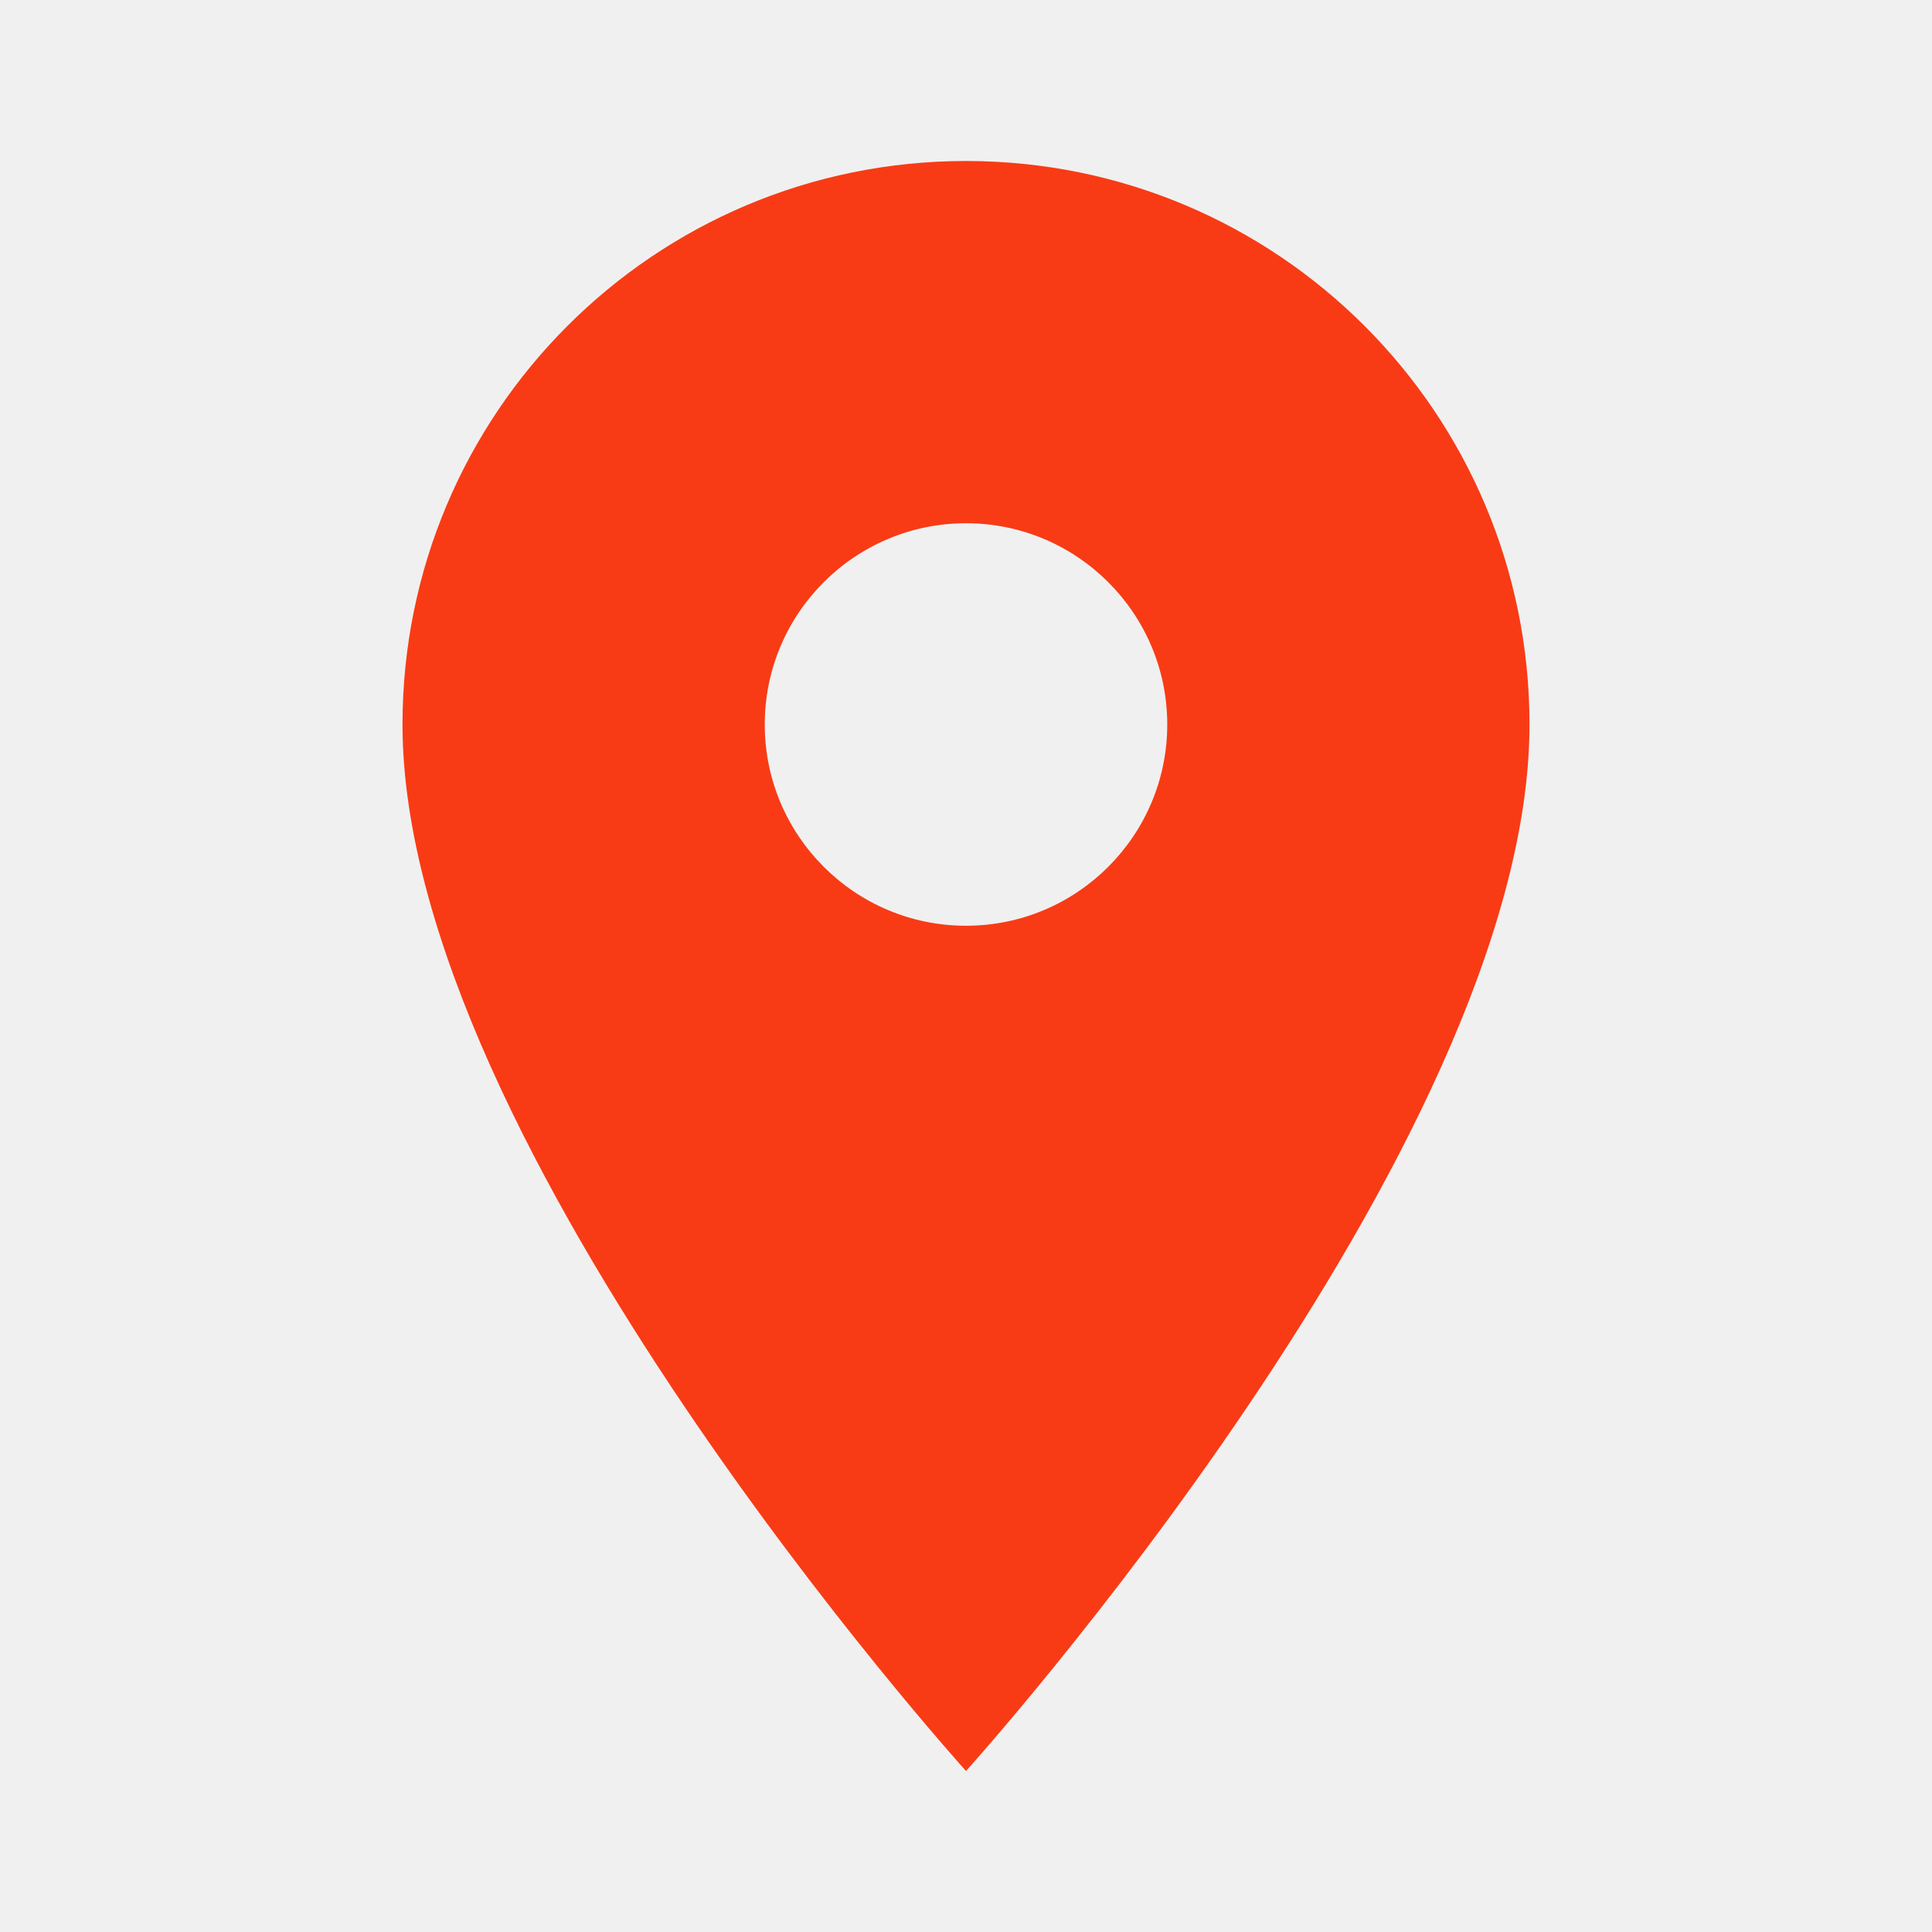
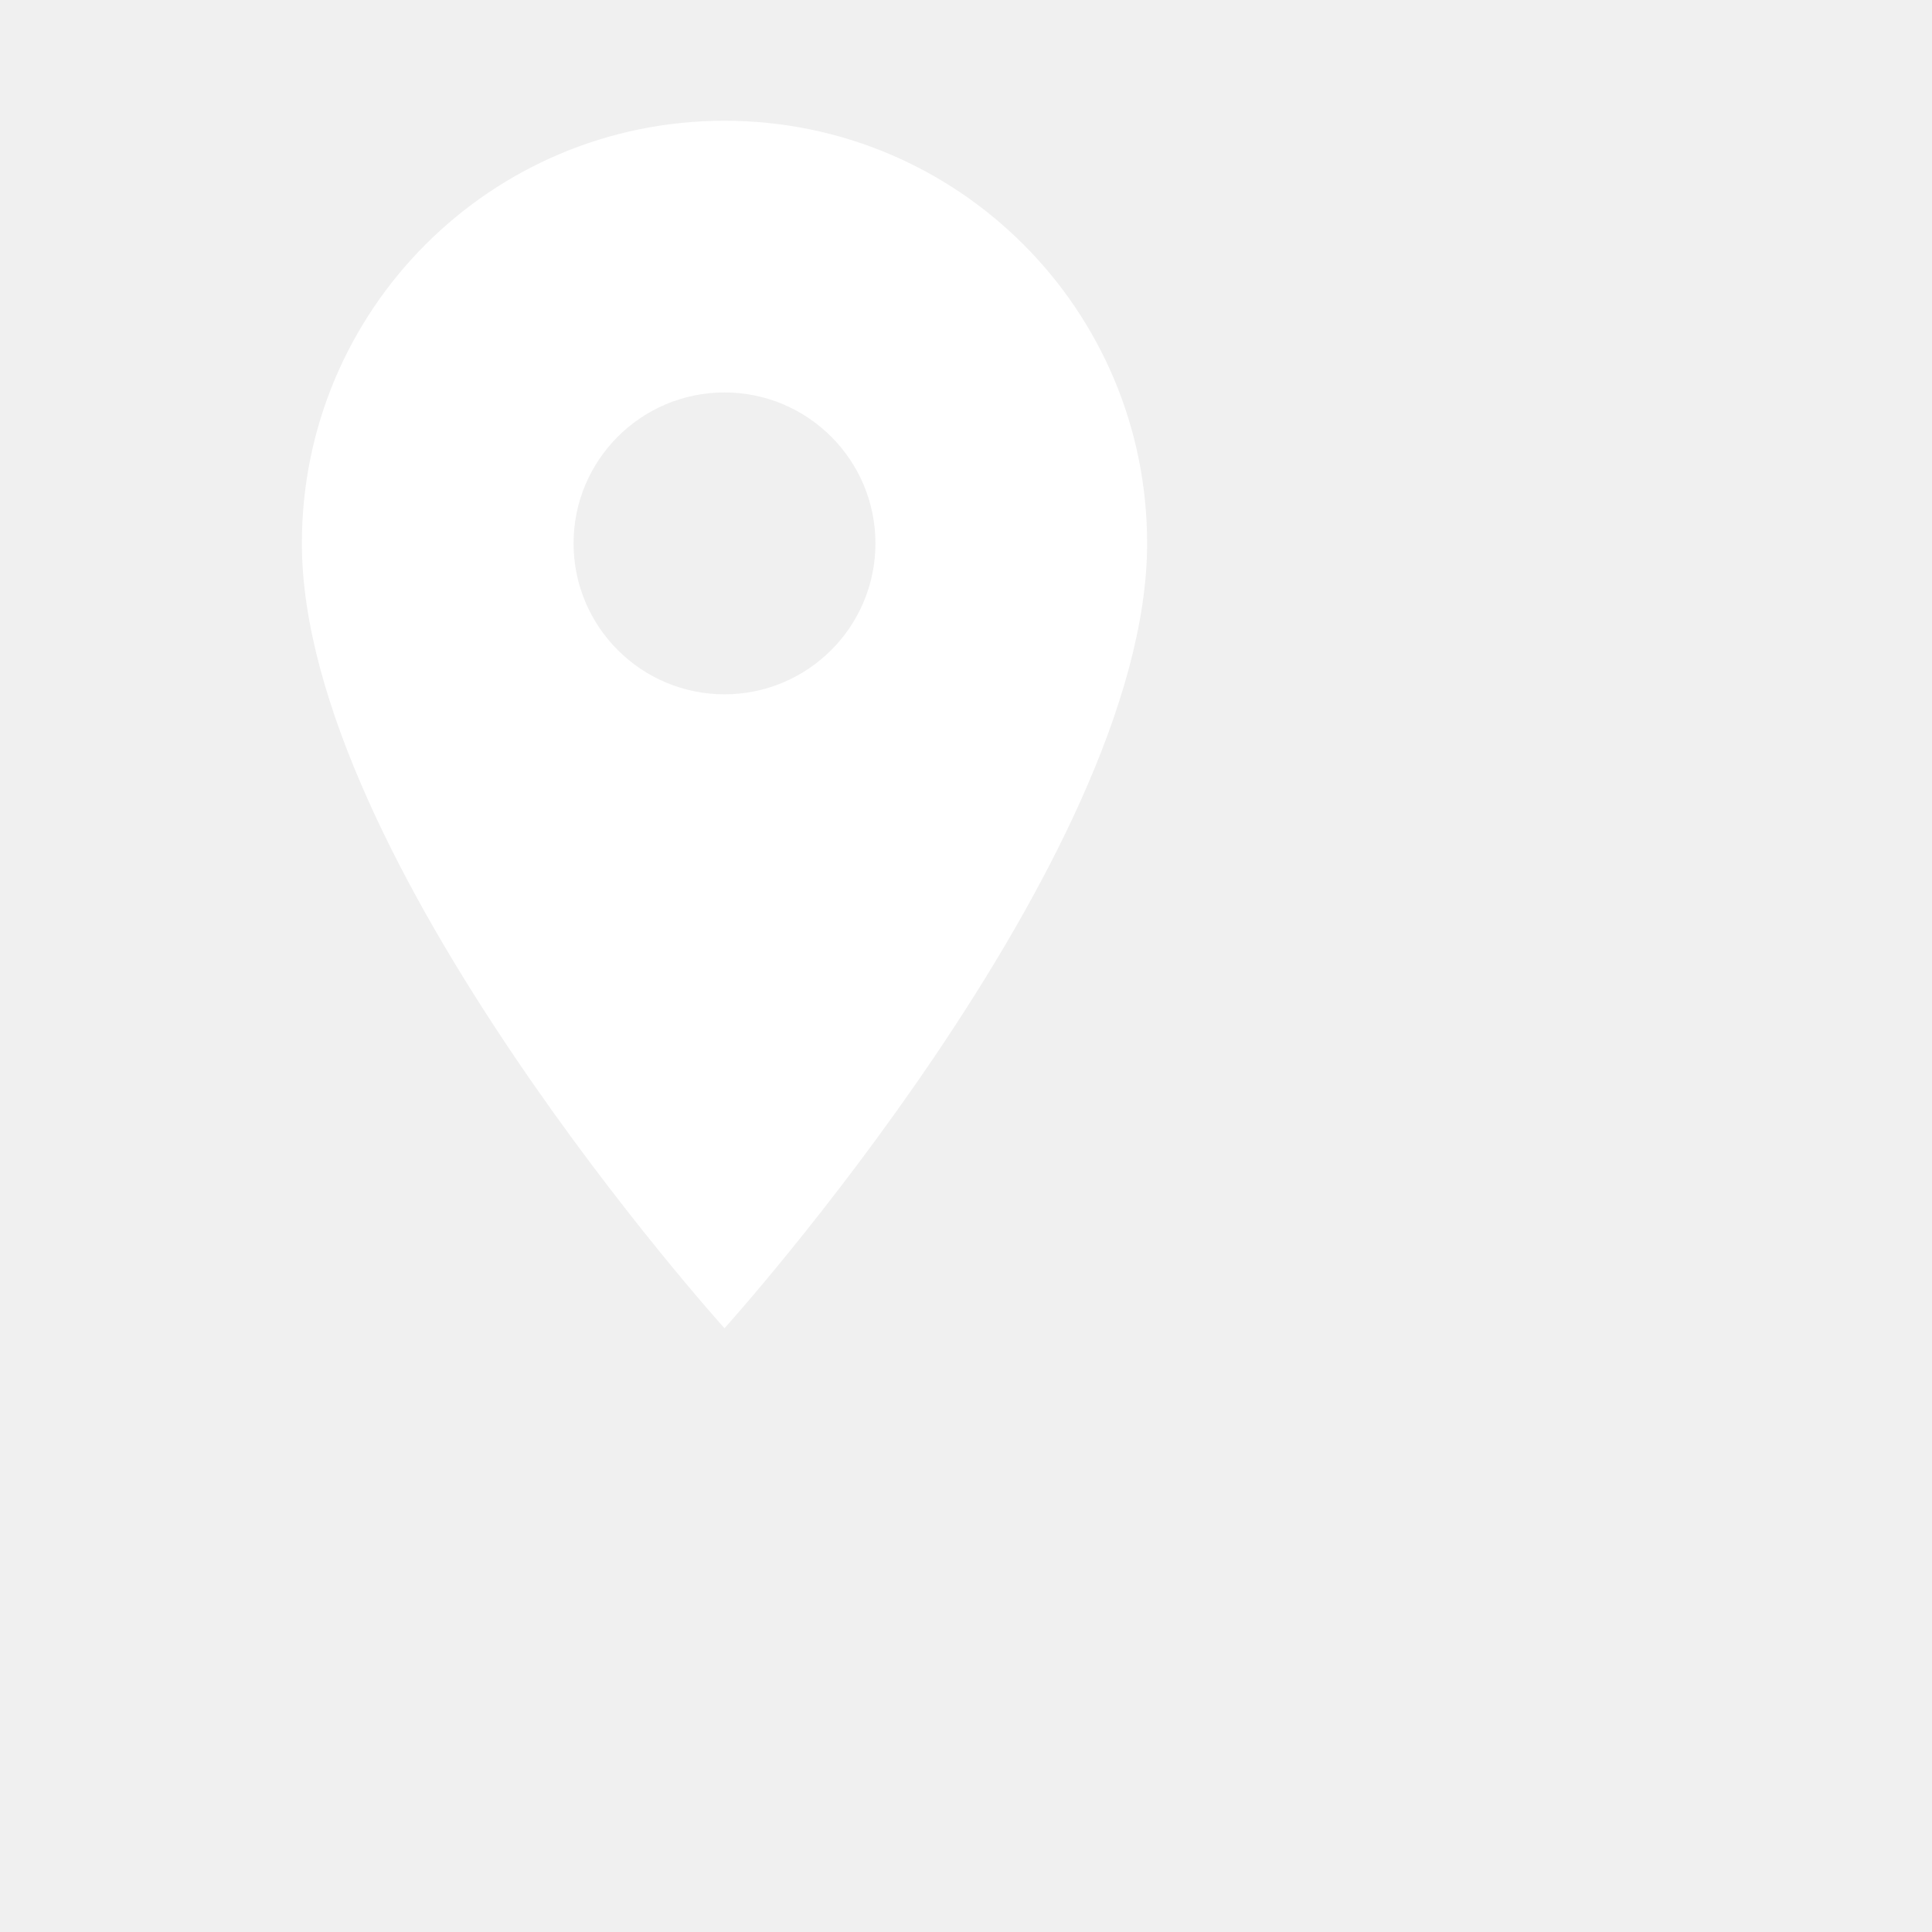
- <svg xmlns="http://www.w3.org/2000/svg" viewBox="0 0 24 24" fill="#f83b15" width="48px" height="48px">
+ <svg xmlns="http://www.w3.org/2000/svg" viewBox="0 0 32 32" fill="#ffffff" width="48px" height="48px">
  <path d="M0 0h24v24H0z" fill="none" />
  <path d="M12 2C8.13 2 5 5.13 5 9c0 5.25 7 13 7 13s7-7.75 7-13c0-3.87-3.13-7-7-7zm0 9.5c-1.38 0-2.5-1.12-2.5-2.5s1.12-2.5 2.5-2.5 2.5 1.12 2.5 2.5-1.12 2.5-2.5 2.5z" />
</svg>
